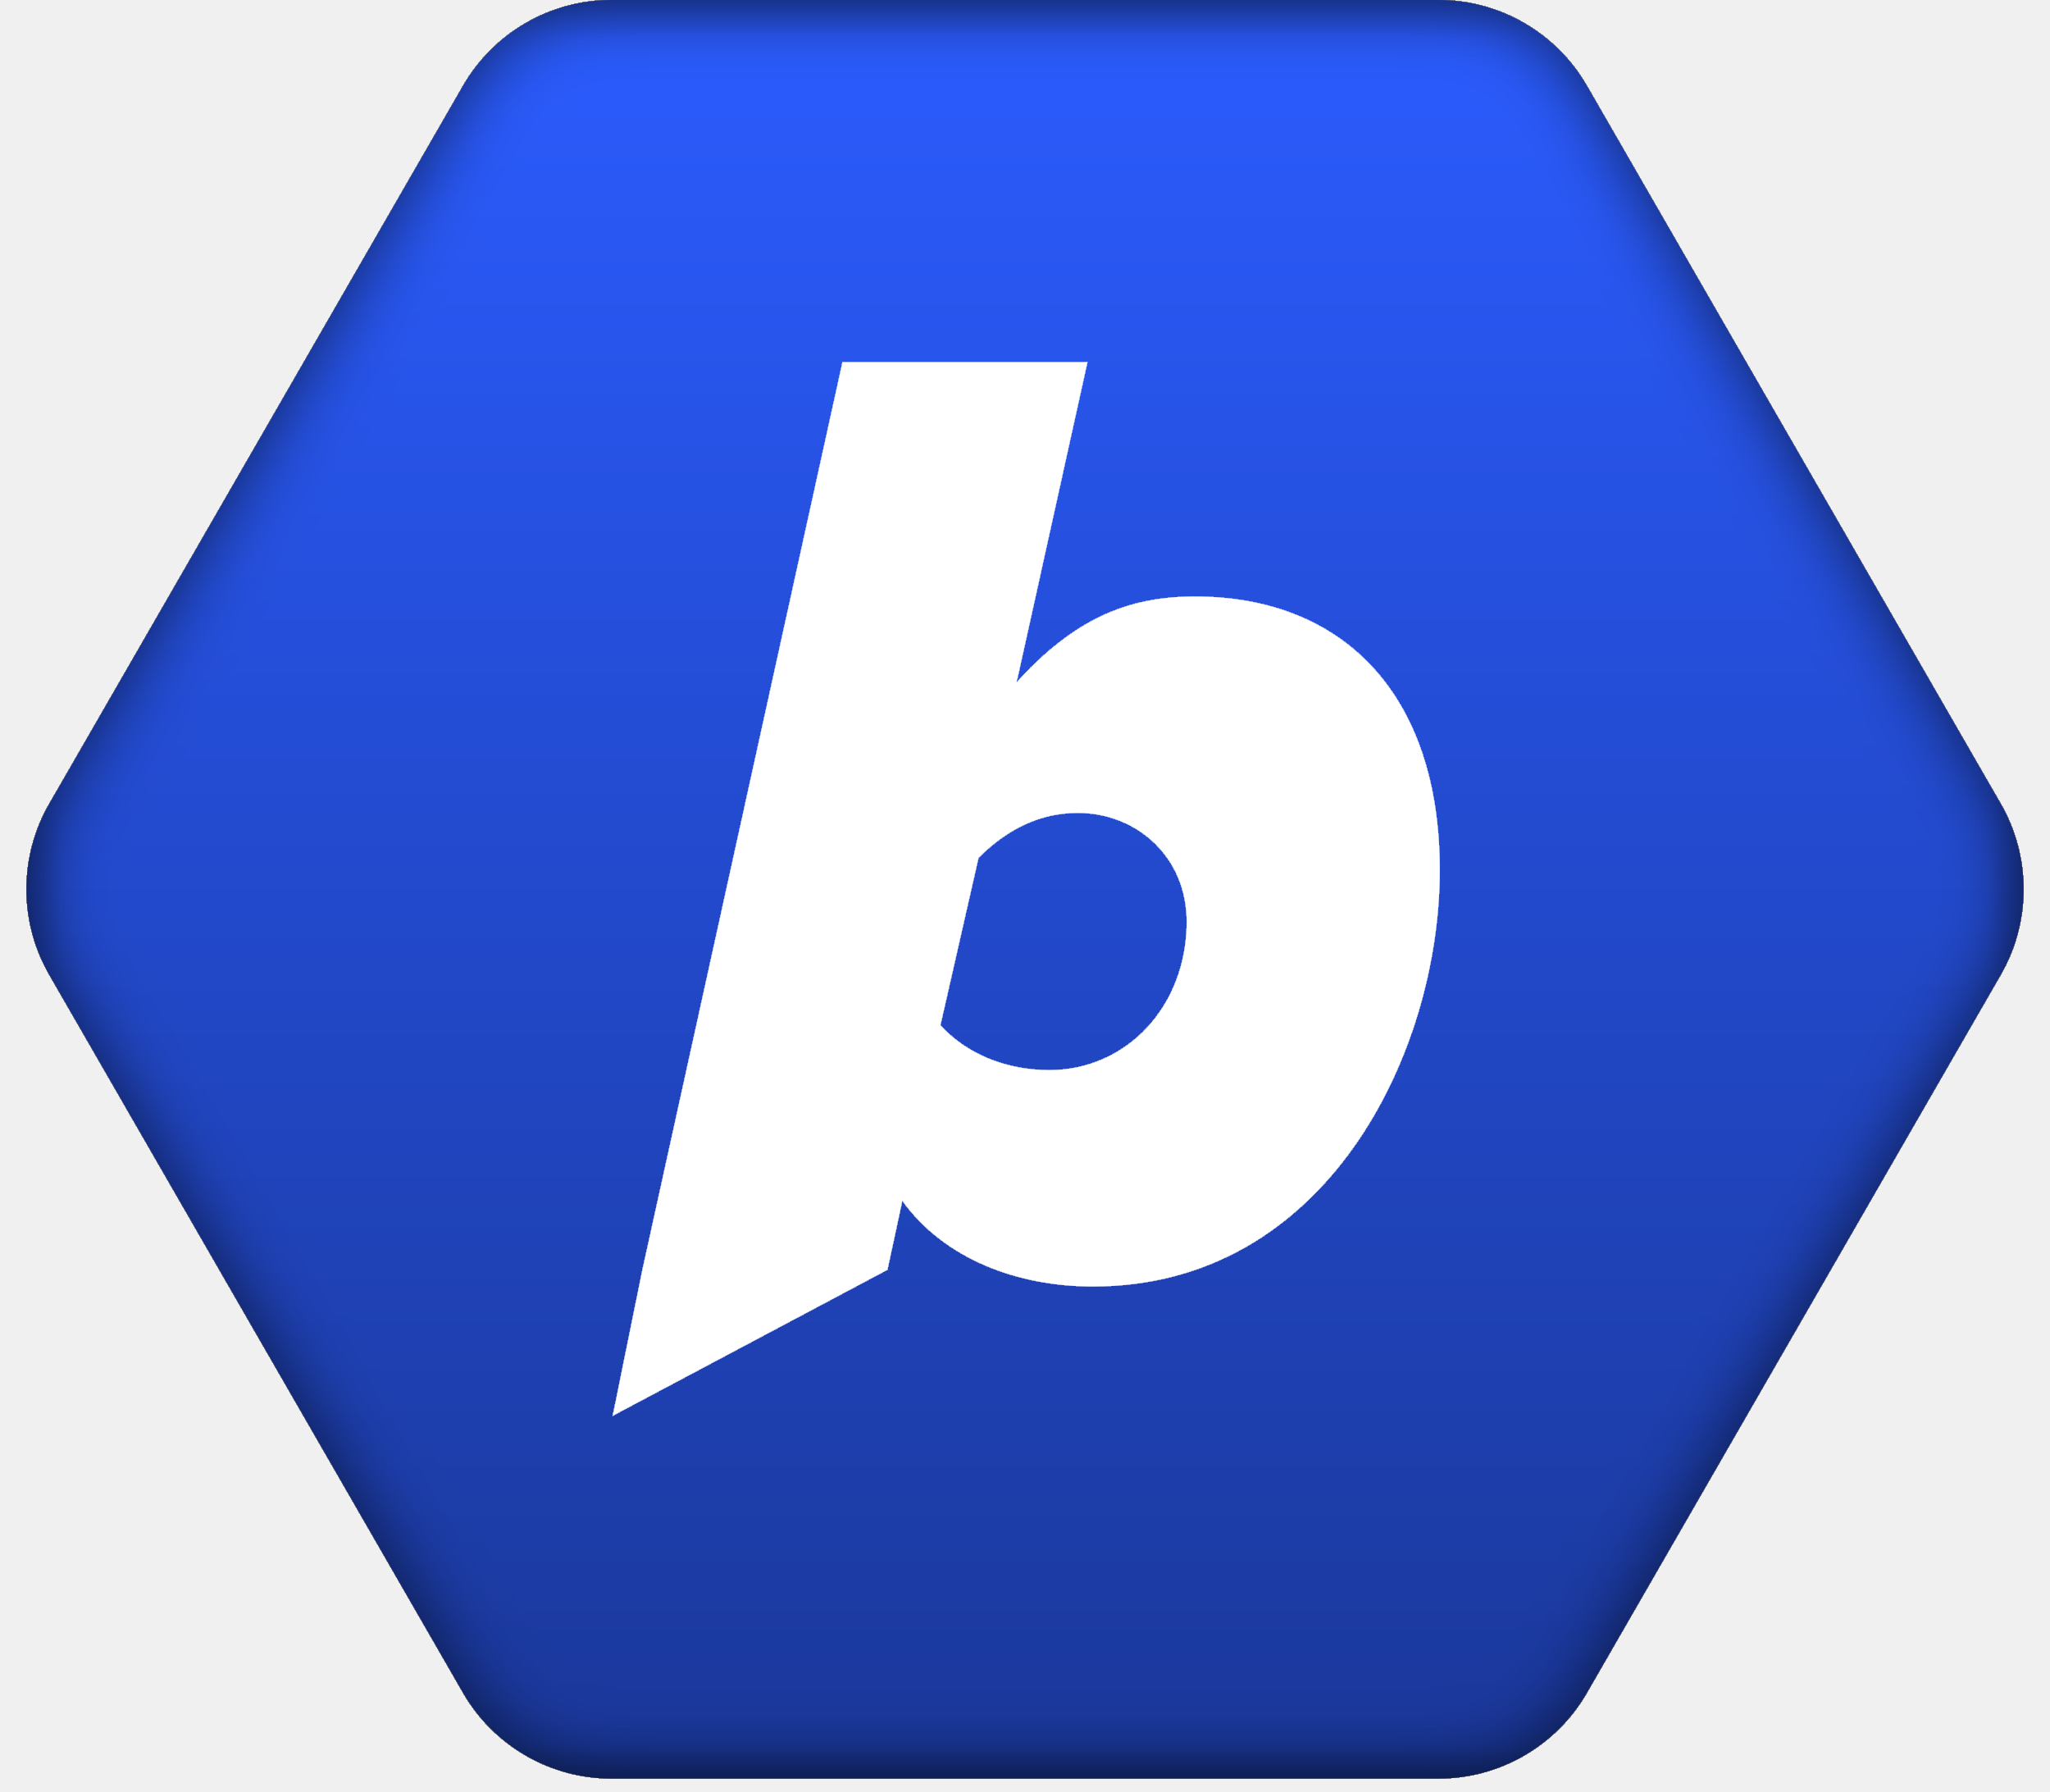
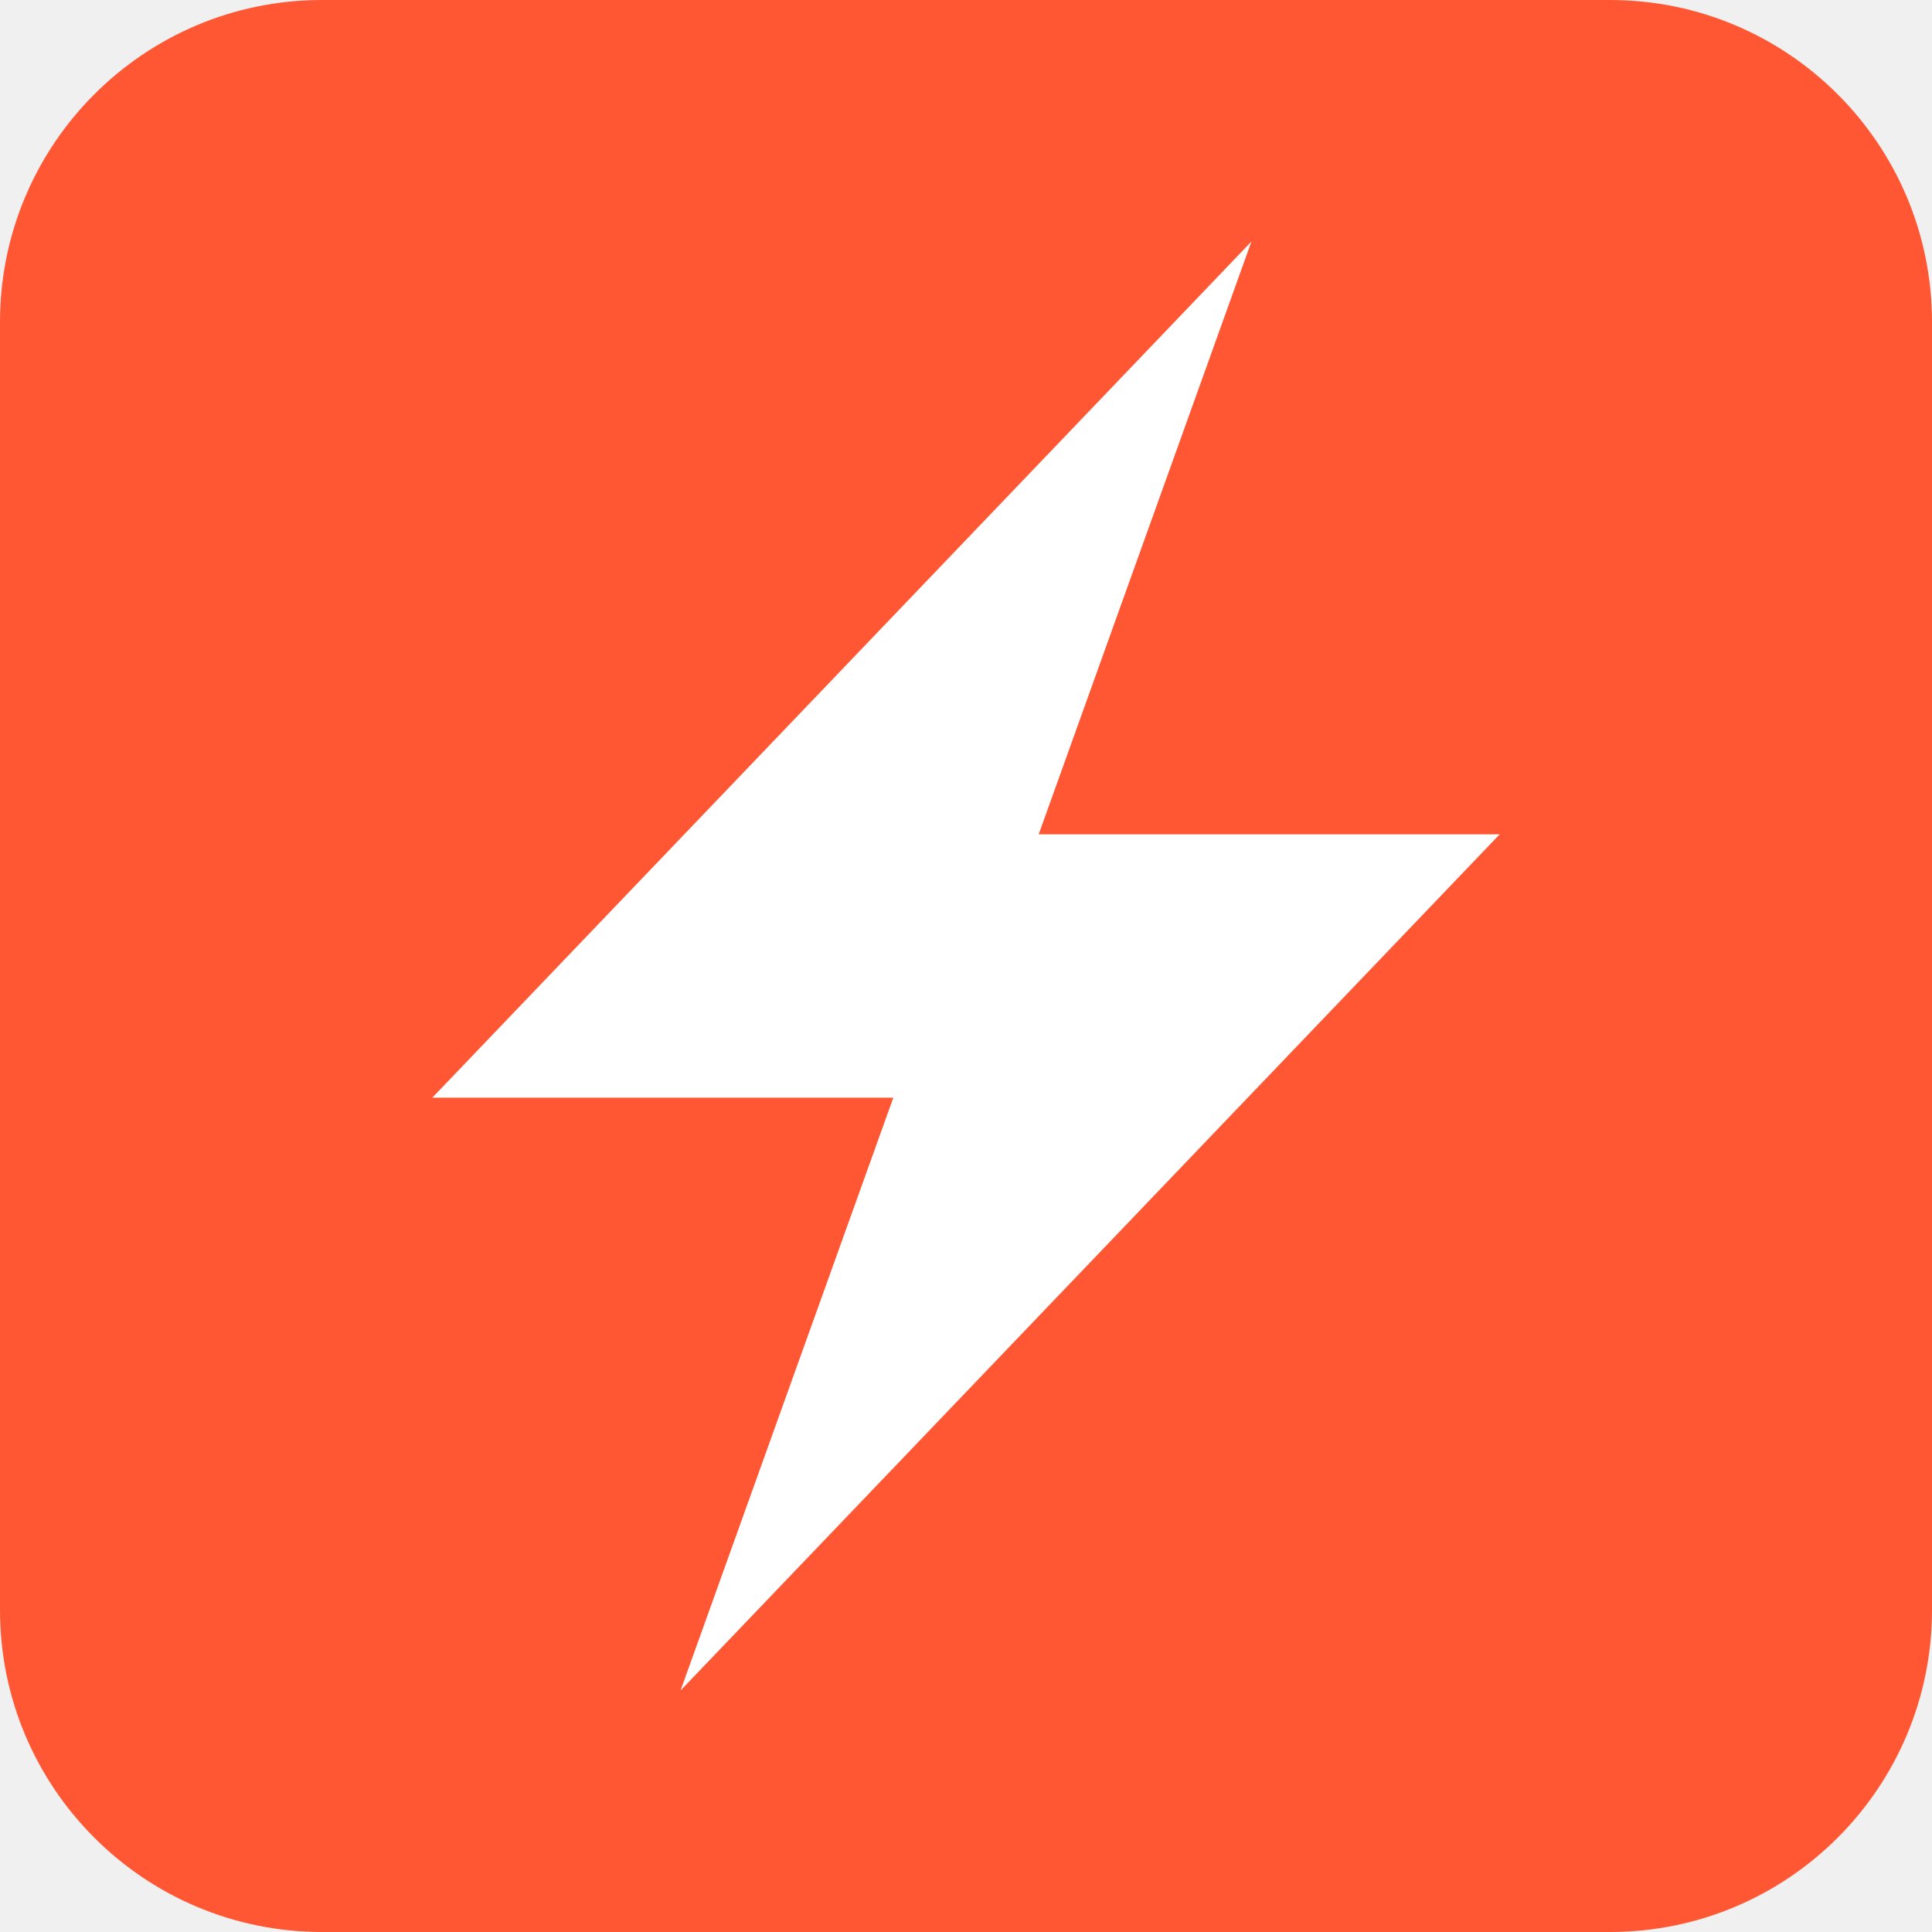
- <svg xmlns="http://www.w3.org/2000/svg" width="95" height="83" fill="none">
-   <g filter="url(#a)">
-     <path fill="url(#b)" d="M66.657 0H28.343a7.948 7.948 0 0 0-6.887 3.979L2.288 37.235a7.948 7.948 0 0 0 0 7.938L21.456 78.43a7.948 7.948 0 0 0 6.887 3.979h38.314a7.948 7.948 0 0 0 6.886-3.98l19.17-33.256a7.948 7.948 0 0 0 0-7.938L73.542 3.98A7.948 7.948 0 0 0 66.657 0Z" />
-   </g>
-   <g filter="url(#c)">
-     <path fill="#fff" fill-rule="evenodd" d="M50.642 59.608c-3.468 0-6.873-1.261-8.827-3.973l-.69 3.198-12.729 6.762 1.374-6.762 9.27-42.04h11.35l-3.279 14.818c2.649-2.9 5.108-3.973 8.26-3.973 6.81 0 11.35 4.477 11.35 12.675 0 8.45-5.233 19.295-16.079 19.295Zm4.351-16.9c0 3.91-2.774 6.874-6.368 6.874-2.018 0-3.847-.757-5.045-2.08l1.766-7.757c1.324-1.324 2.837-2.08 4.603-2.08 2.711 0 5.044 2.017 5.044 5.044Z" clip-rule="evenodd" />
-   </g>
-   <defs>
-     <filter id="a" width="92.549" height="82.409" x="1.226" y="0" color-interpolation-filters="sRGB" filterUnits="userSpaceOnUse">
-       <feFlood flood-opacity="0" result="BackgroundImageFix" />
-       <feBlend in="SourceGraphic" in2="BackgroundImageFix" result="shape" />
-       <feColorMatrix in="SourceAlpha" result="hardAlpha" values="0 0 0 0 0 0 0 0 0 0 0 0 0 0 0 0 0 0 127 0" />
-       <feOffset />
-       <feGaussianBlur stdDeviation="1.717" />
-       <feComposite in2="hardAlpha" k2="-1" k3="1" operator="arithmetic" />
-       <feColorMatrix values="0 0 0 0 0 0 0 0 0 0 0 0 0 0 0 0 0 0 0.65 0" />
-       <feBlend in2="shape" result="effect1_innerShadow_615_13380" />
-     </filter>
-     <filter id="c" width="38.326" height="48.802" x="28.396" y="16.793" color-interpolation-filters="sRGB" filterUnits="userSpaceOnUse">
-       <feFlood flood-opacity="0" result="BackgroundImageFix" />
-       <feBlend in="SourceGraphic" in2="BackgroundImageFix" result="shape" />
-       <feColorMatrix in="SourceAlpha" result="hardAlpha" values="0 0 0 0 0 0 0 0 0 0 0 0 0 0 0 0 0 0 127 0" />
-       <feOffset />
-       <feGaussianBlur stdDeviation=".072" />
-       <feComposite in2="hardAlpha" k2="-1" k3="1" operator="arithmetic" />
-       <feColorMatrix values="0 0 0 0 1 0 0 0 0 1 0 0 0 0 1 0 0 0 0.95 0" />
-       <feBlend in2="shape" result="effect1_innerShadow_615_13380" />
-     </filter>
-     <linearGradient id="b" x1="47.5" x2="47.5" y1="0" y2="82.409" gradientUnits="userSpaceOnUse">
-       <stop stop-color="#2B5CFF" />
-       <stop offset="1" stop-color="#1A3799" />
-     </linearGradient>
-   </defs>
+ <svg xmlns="http://www.w3.org/2000/svg" viewBox="0 0 24 24" width="24" height="24">
+   <rect width="24" height="24" rx="4" fill="#FF5733" />
+   <path d="M11.097 13.636H5.37L15.546 3 12.903 10.364h5.727L8.454 21l2.643-7.364Z" fill="#fff" />
</svg>
